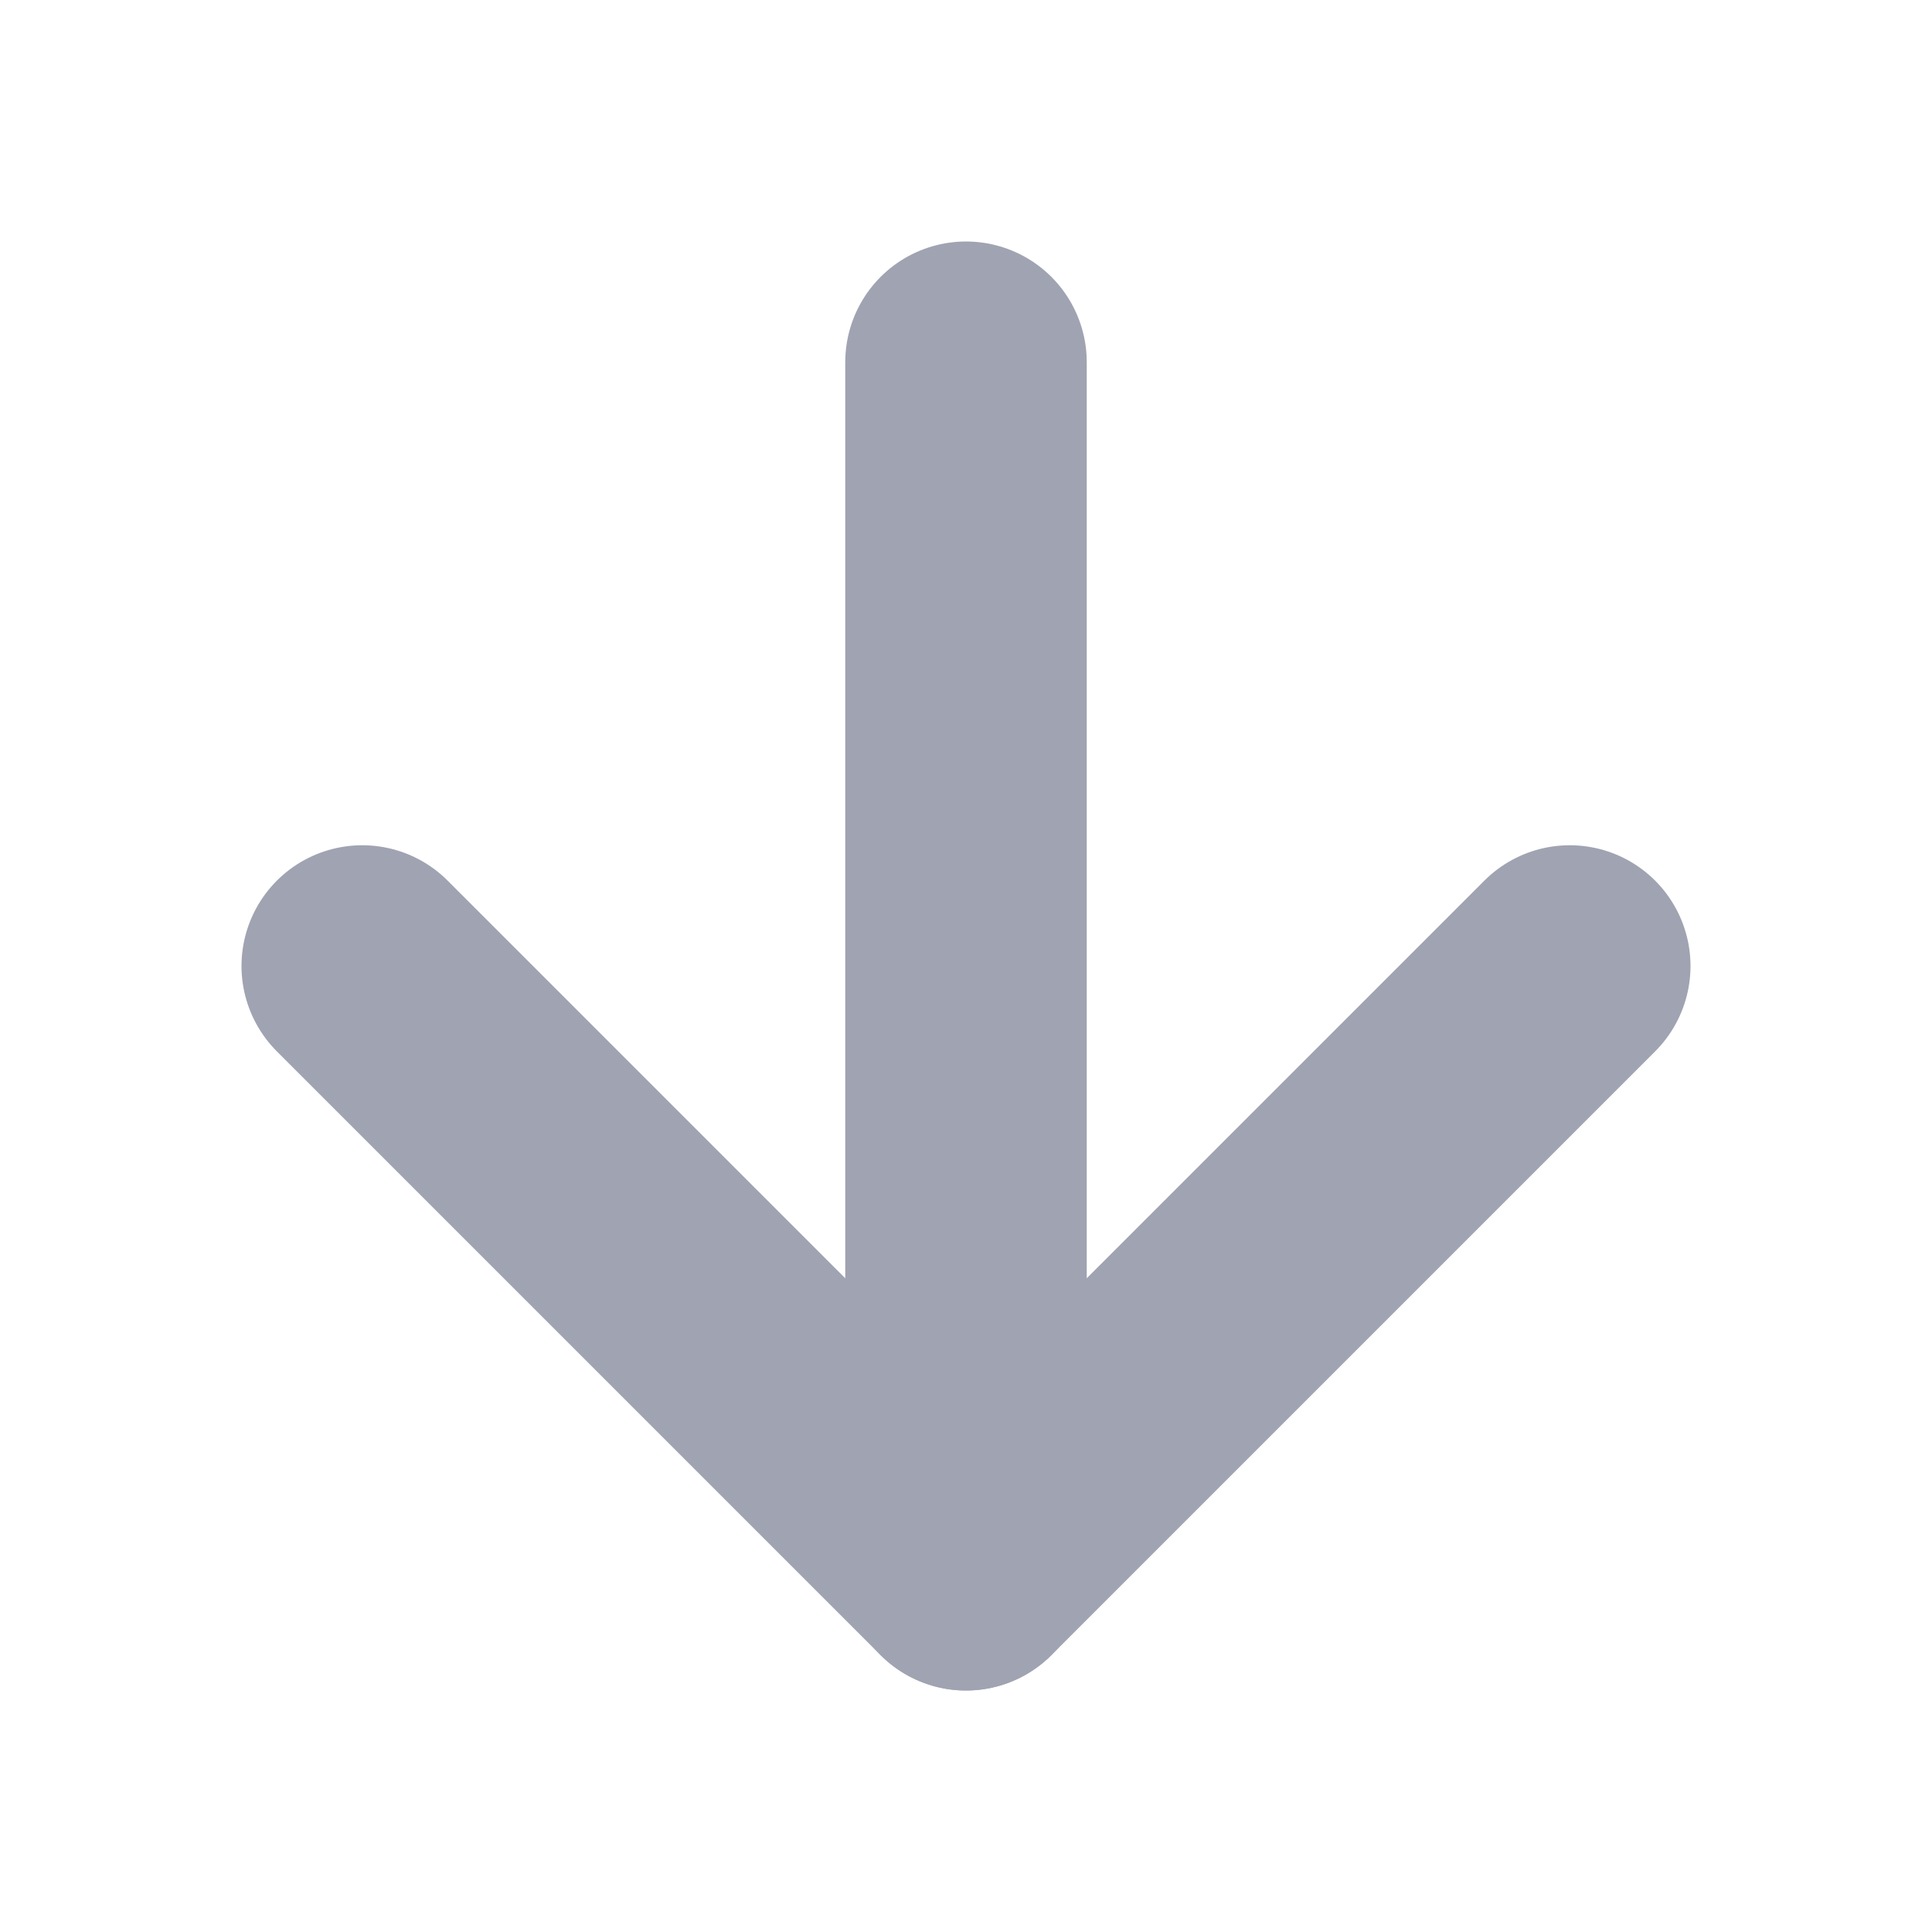
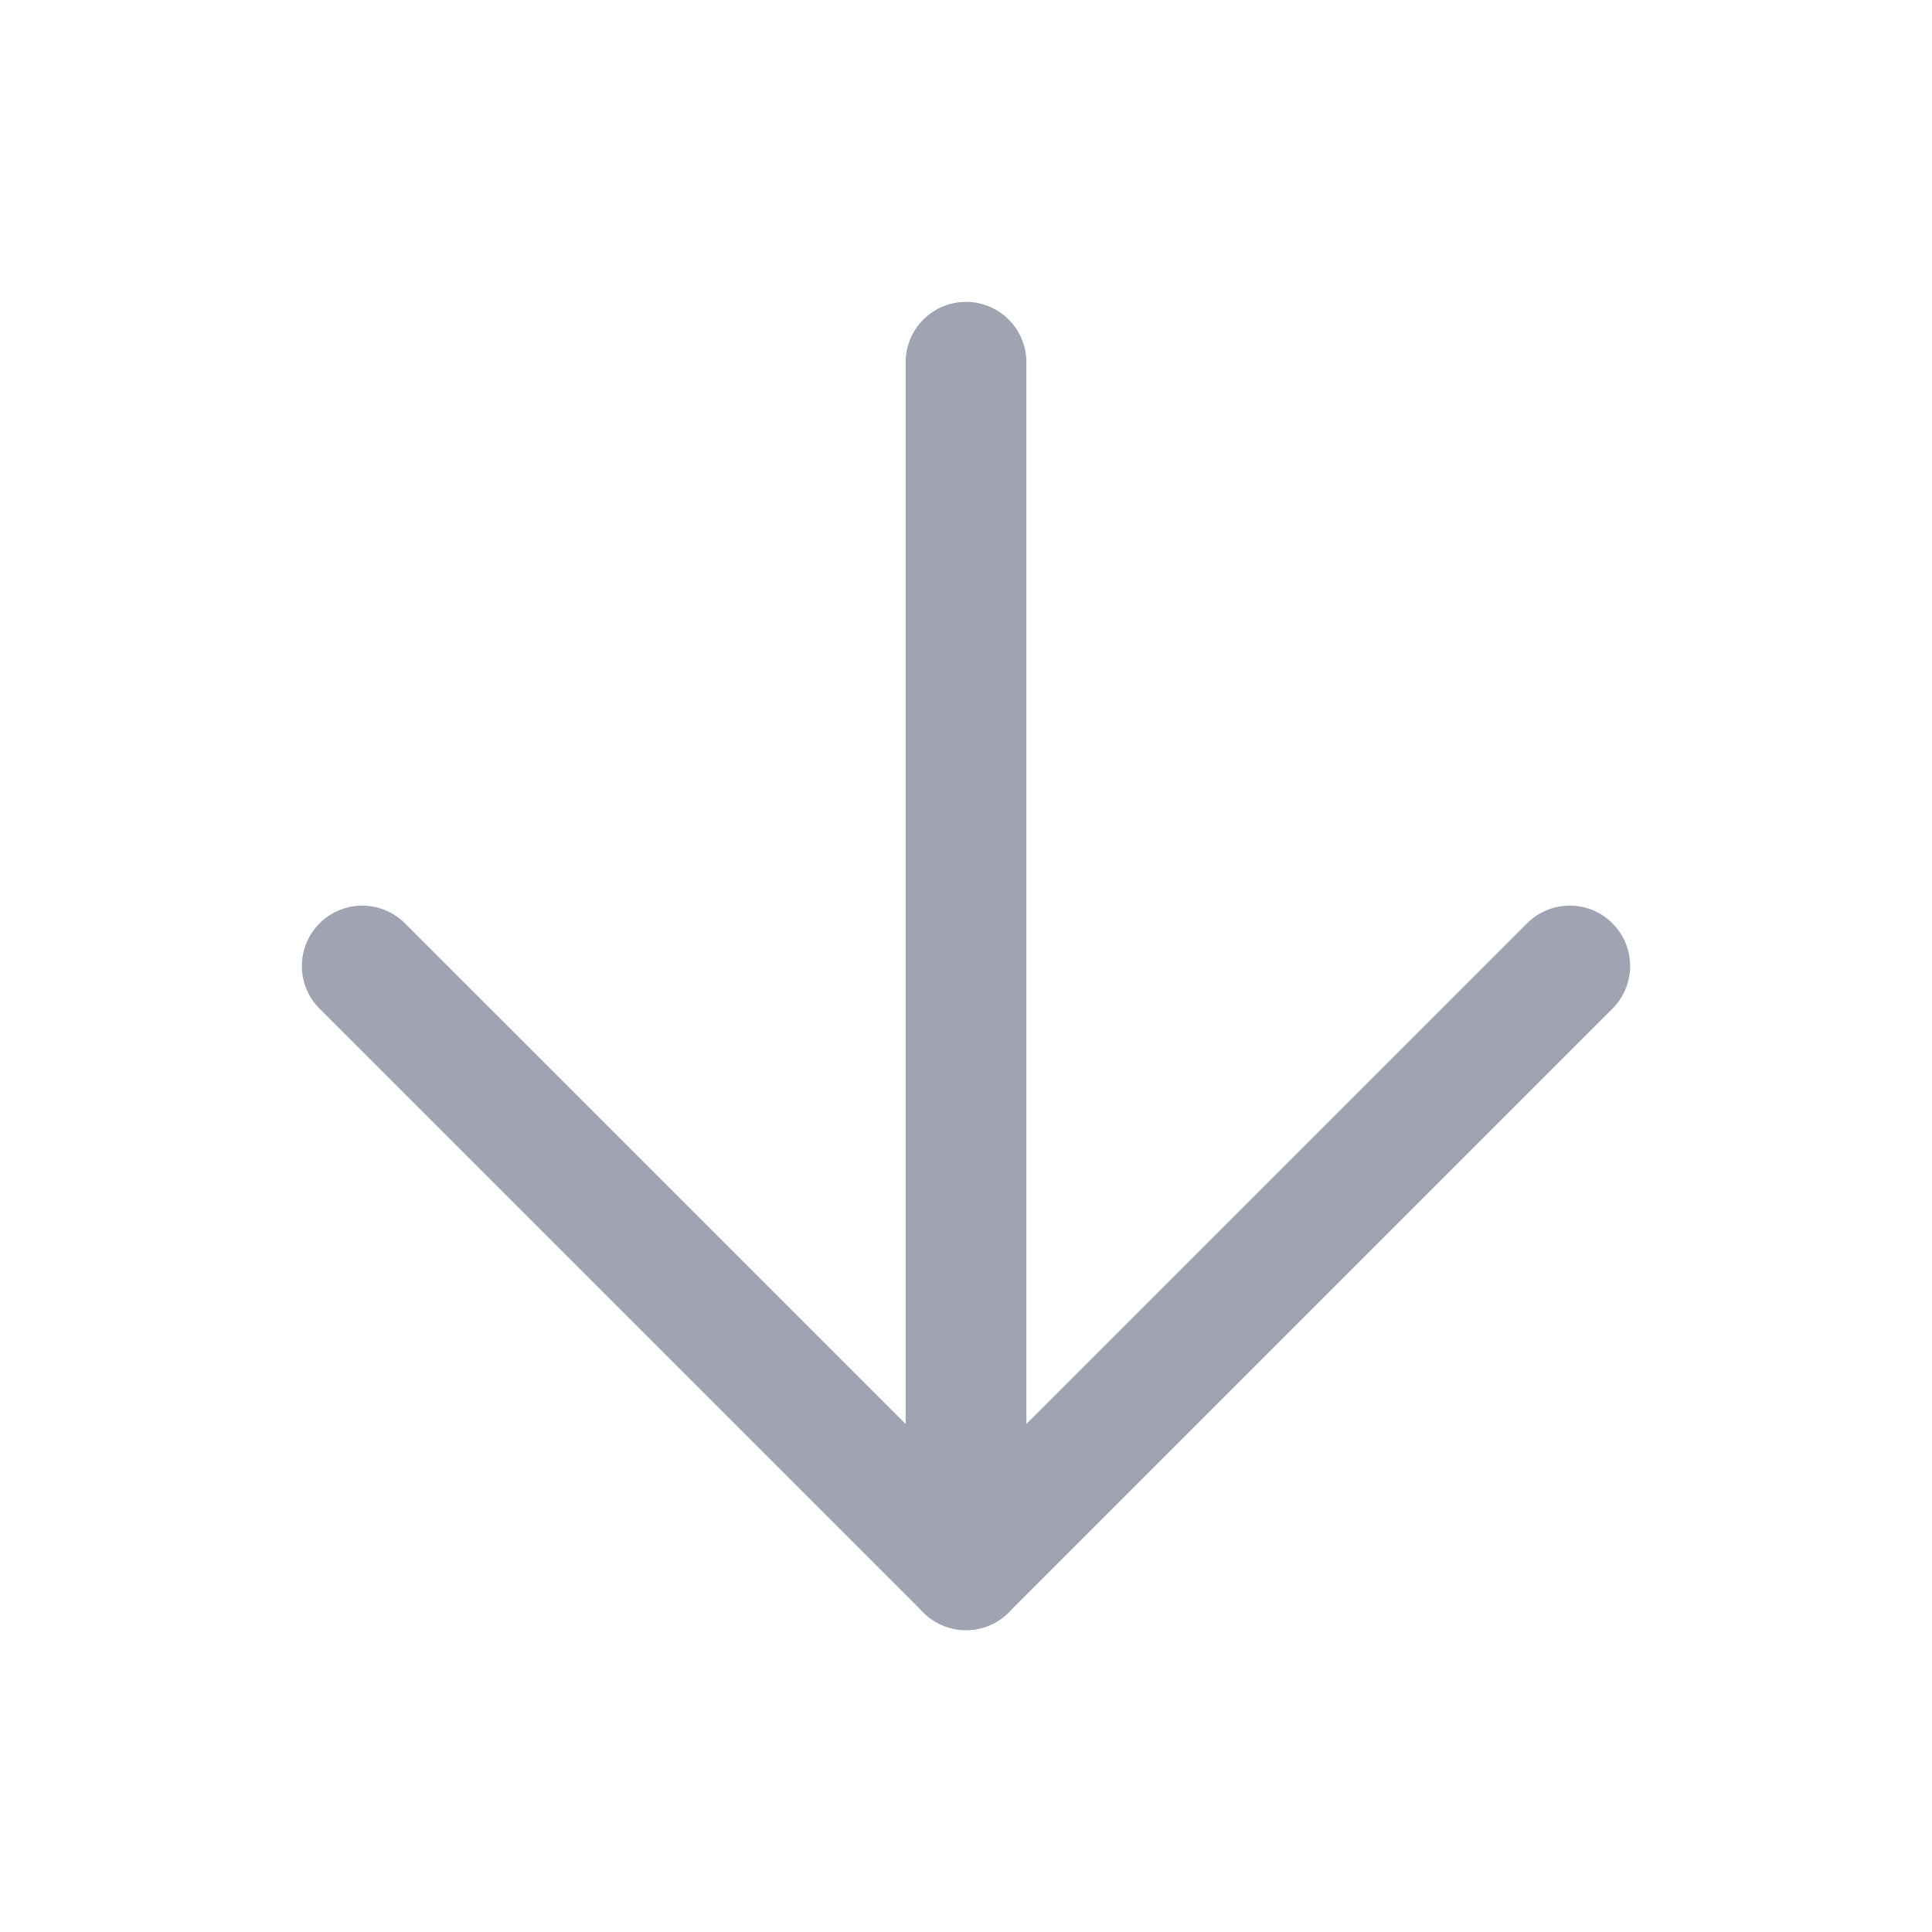
- <svg xmlns="http://www.w3.org/2000/svg" width="16" height="16" viewBox="0 0 16 16" fill="none" stroke="#a0a3b1" stroke-width="2" stroke-linecap="round" stroke-linejoin="round">
+ <svg xmlns="http://www.w3.org/2000/svg" width="16" height="16" viewBox="0 0 16 16" fill="none" stroke="#a0a3b1" stroke-width="1" stroke-linecap="round" stroke-linejoin="round">
  <line x1="8" y1="3" x2="8" y2="13" />
  <polyline points="3 8 8 13 13 8" />
</svg>
